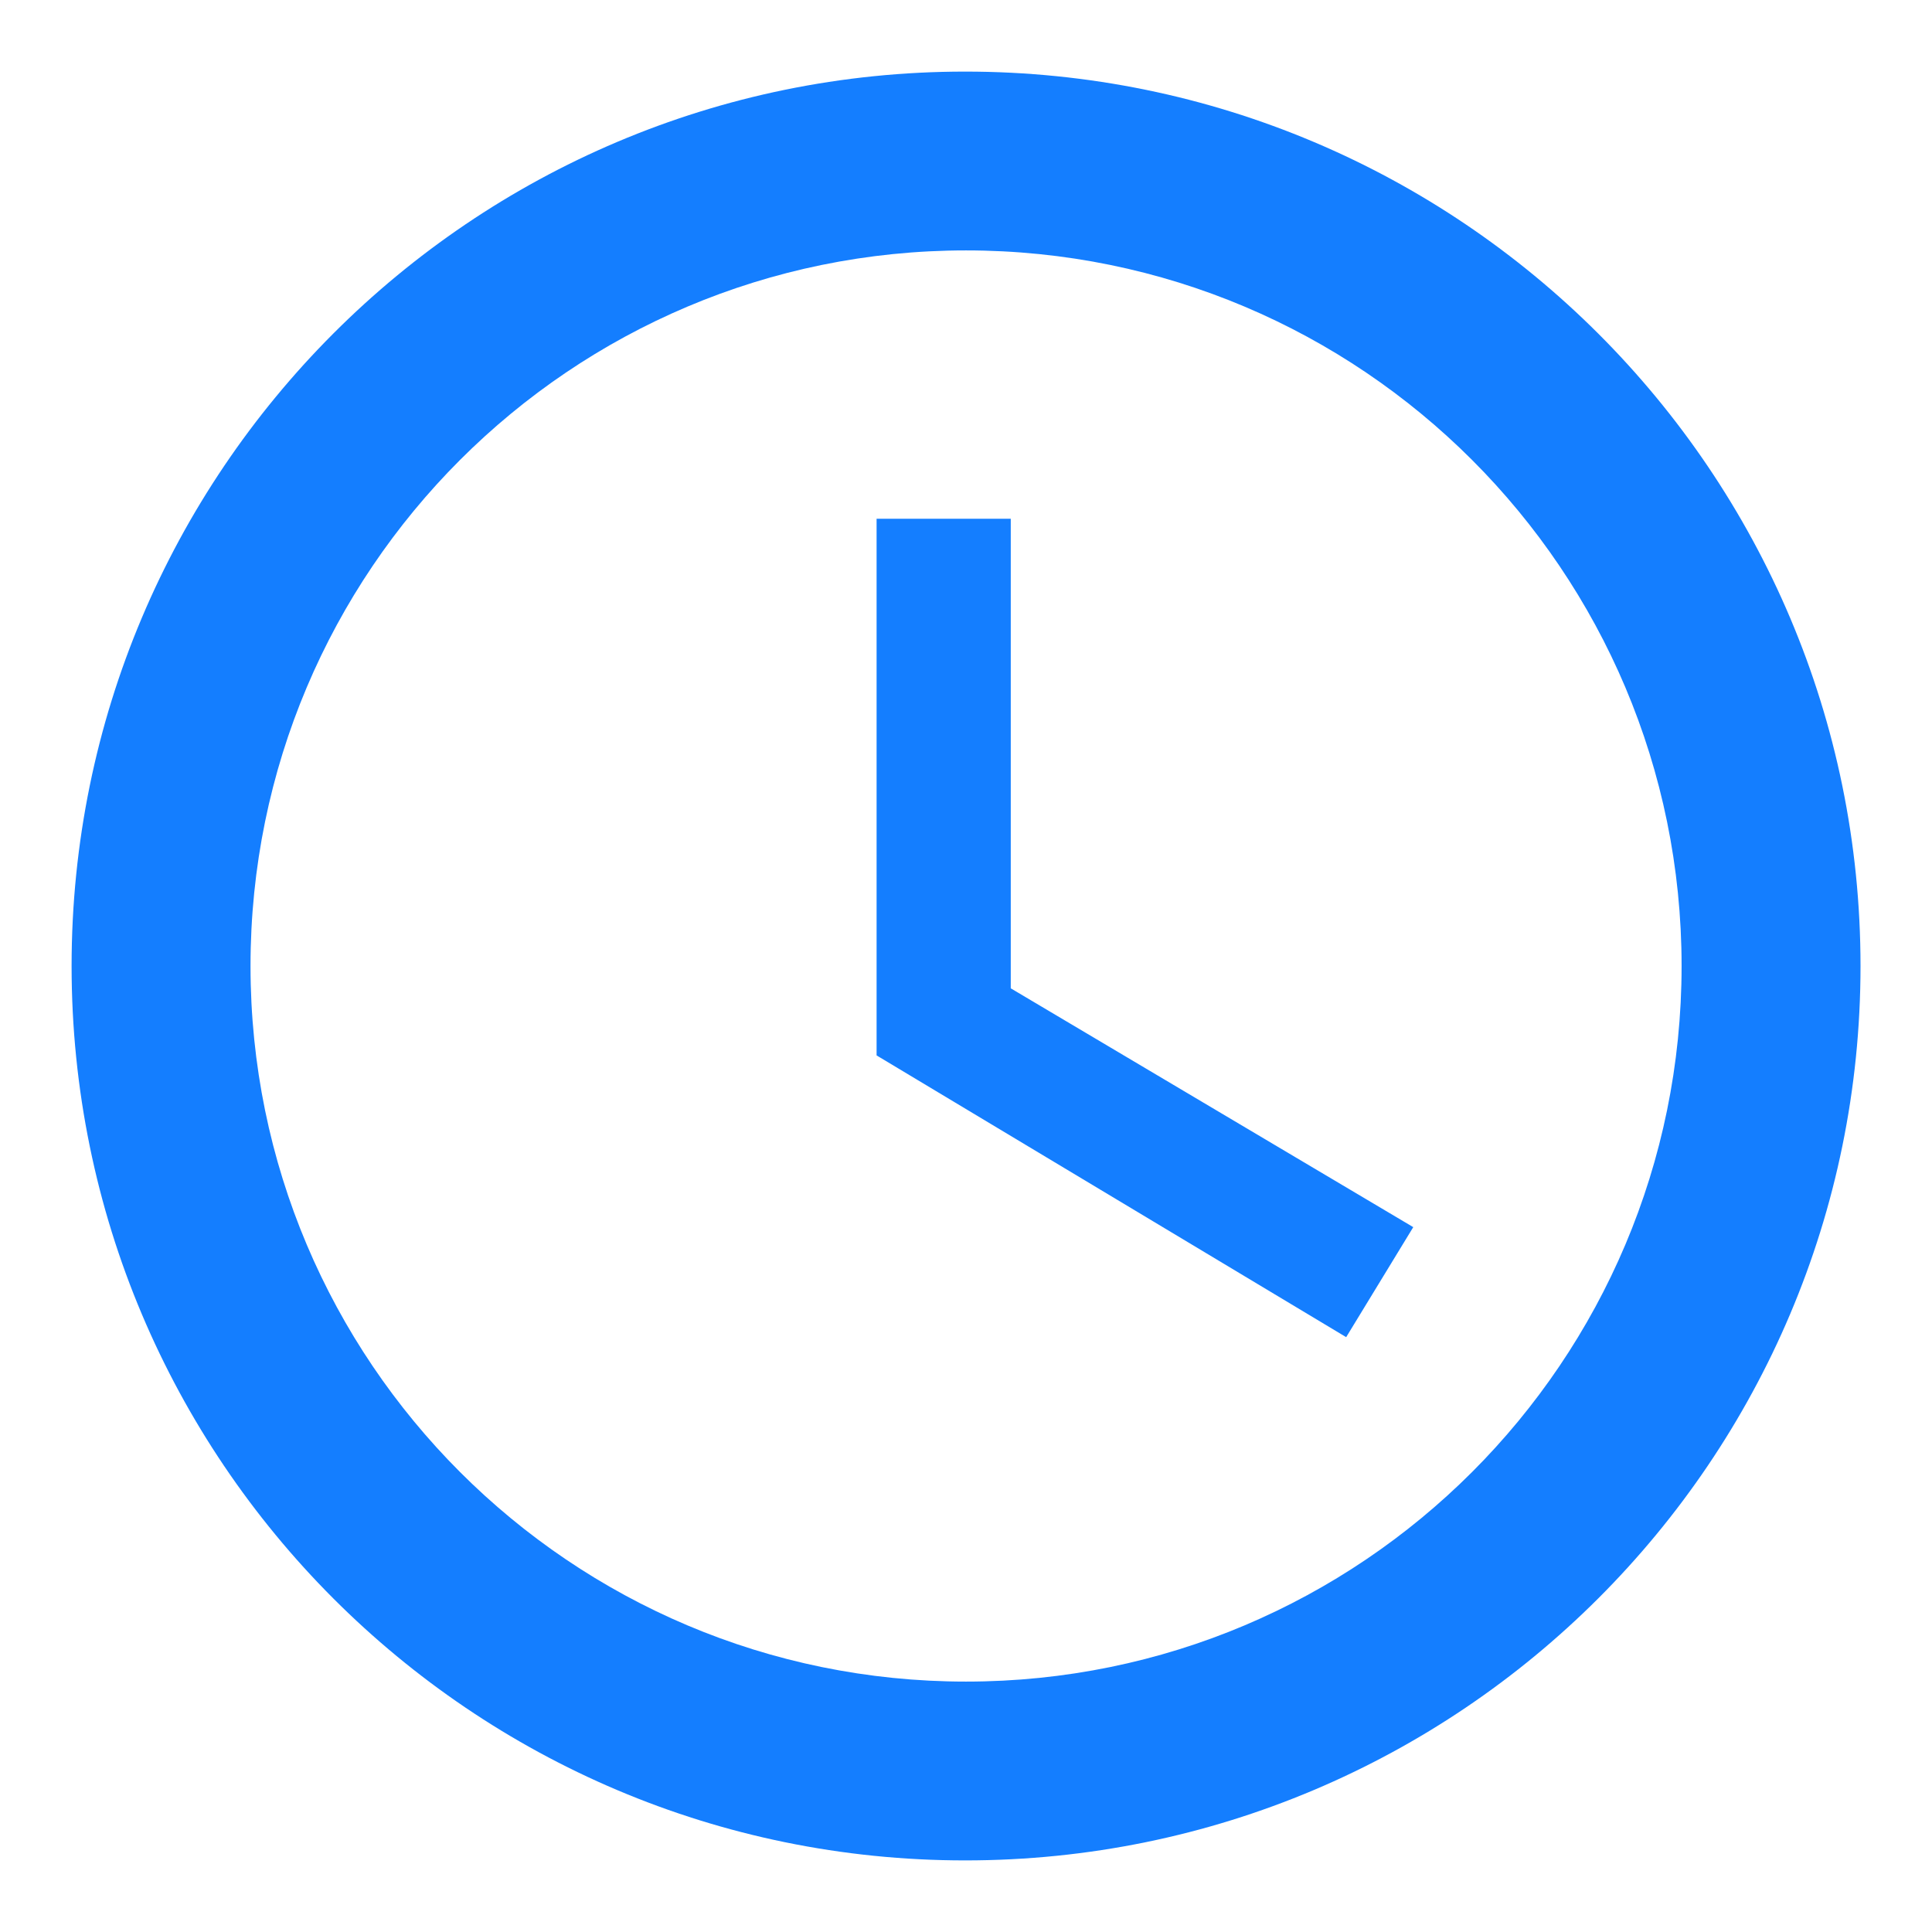
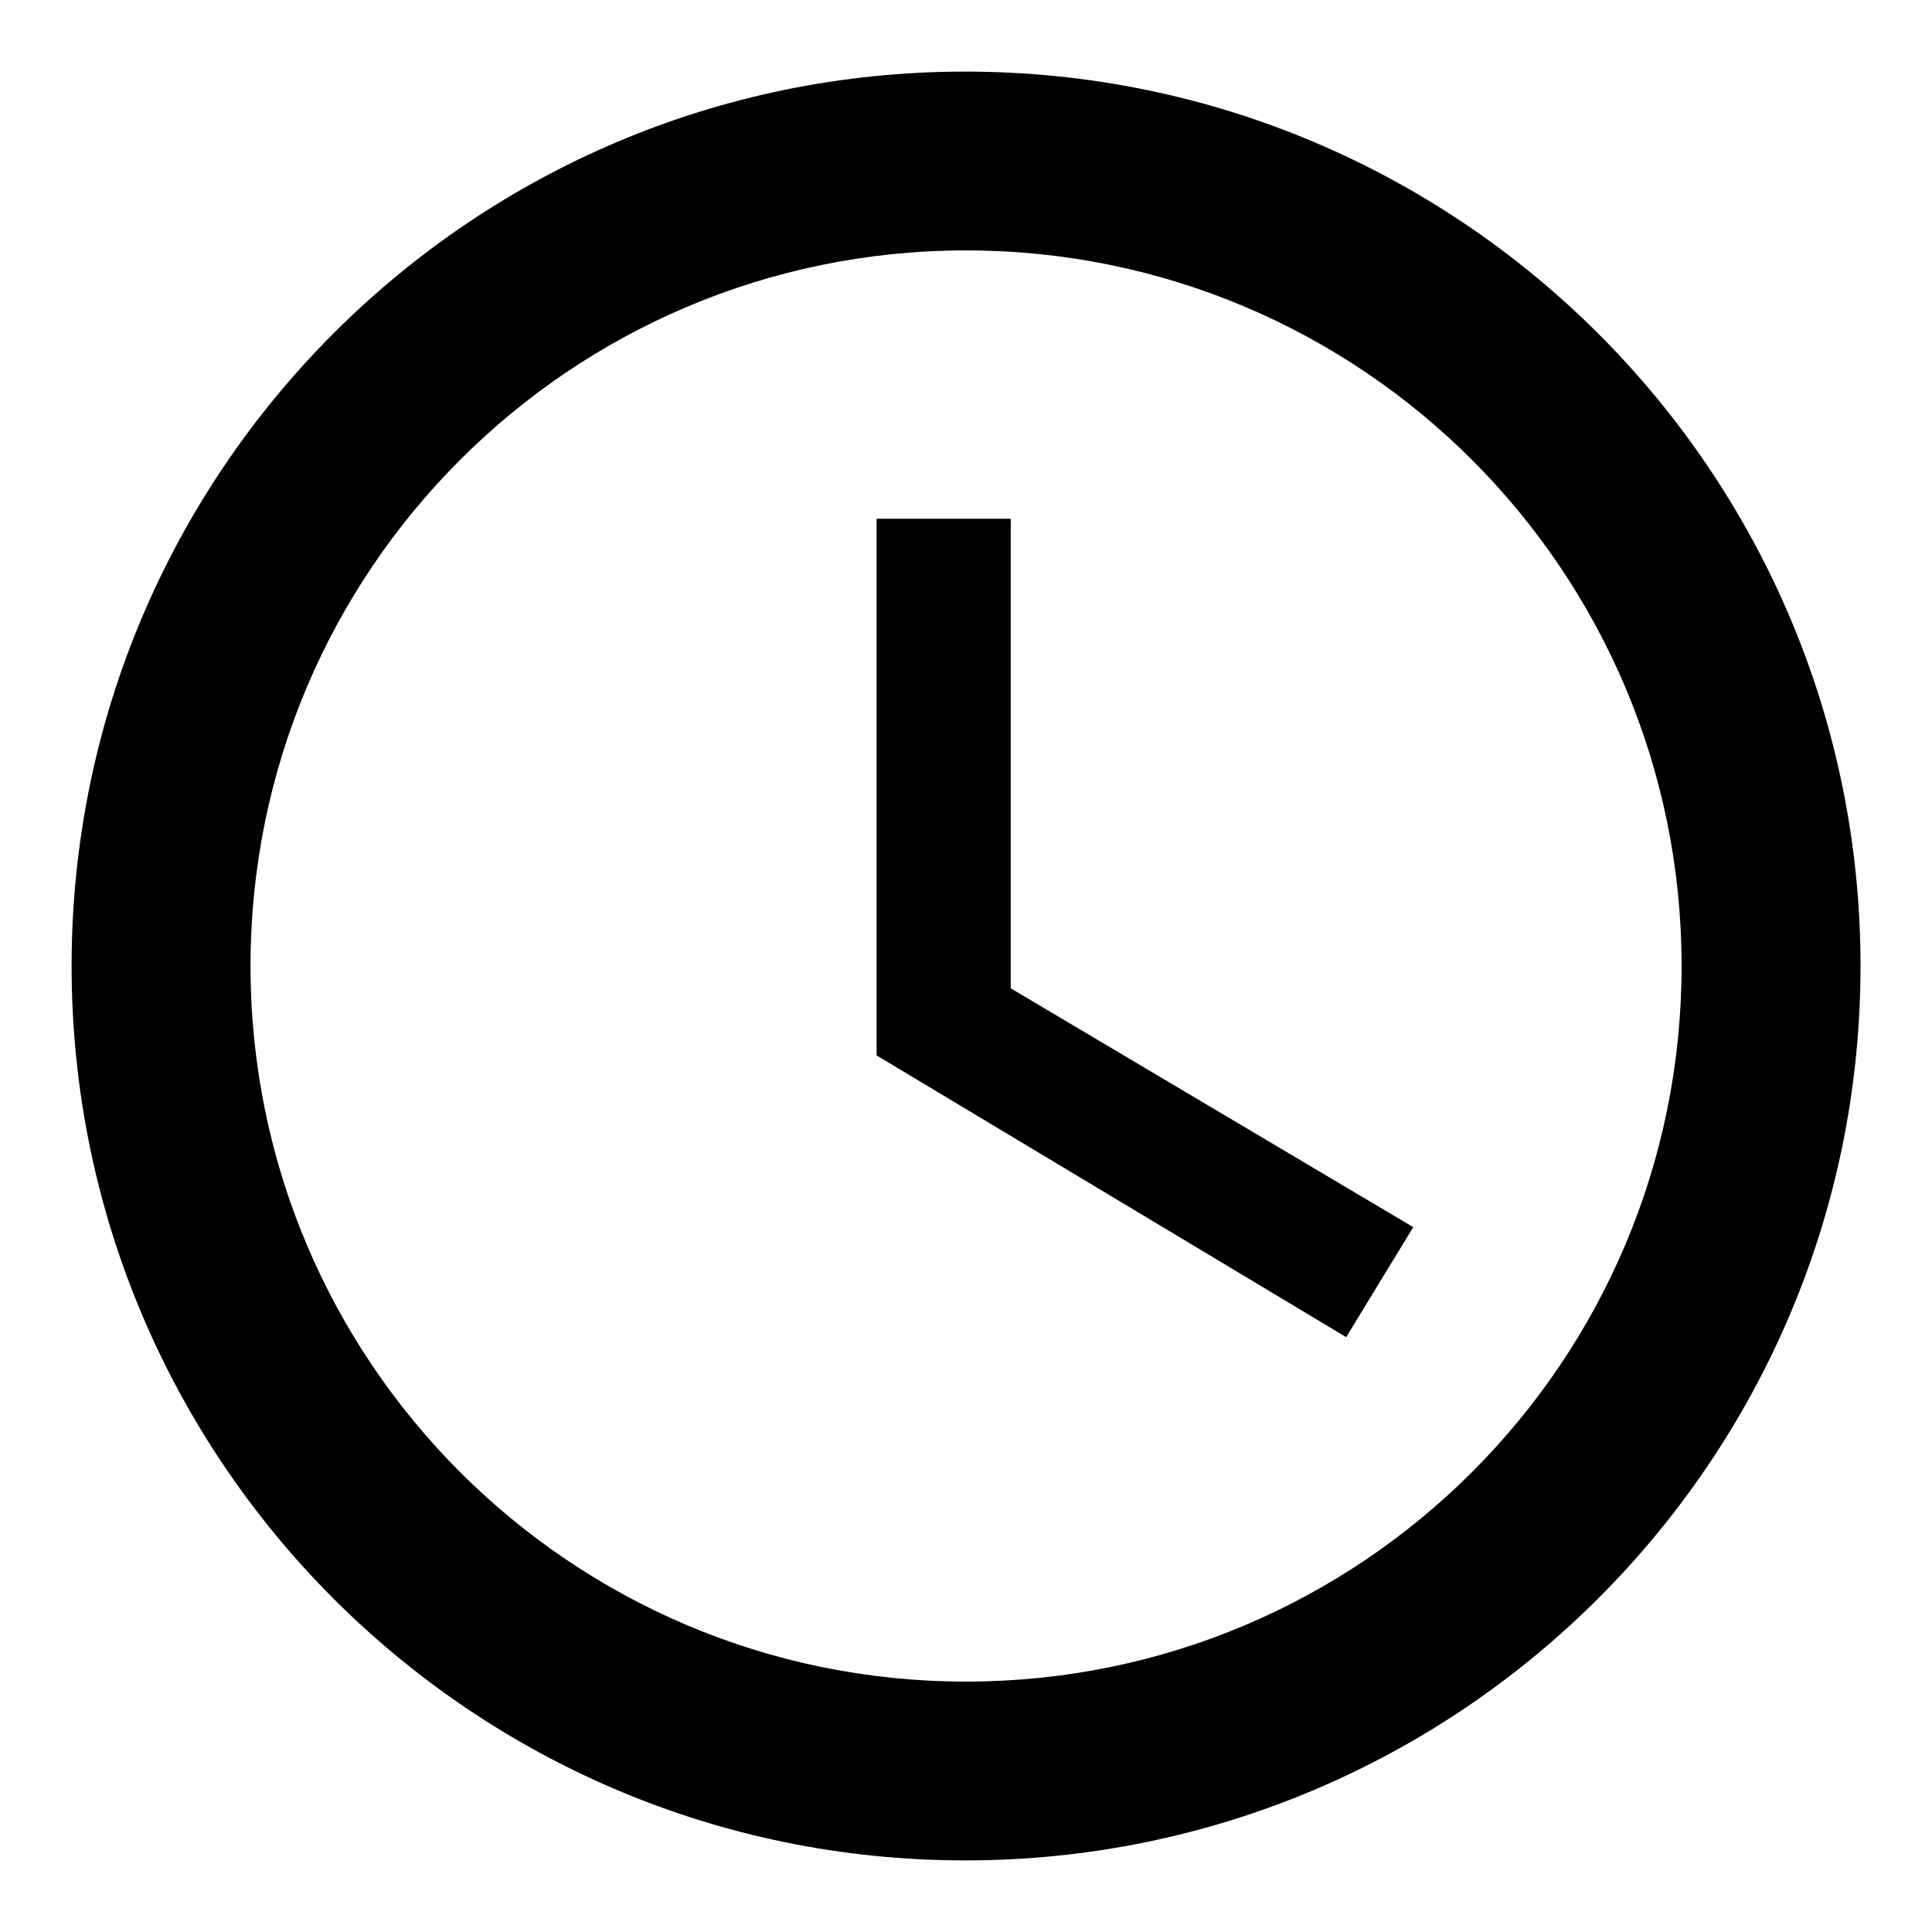
- <svg xmlns="http://www.w3.org/2000/svg" width="18" height="18" viewBox="0 0 18 18" fill="none">
-   <path d="M8.992 0.667C4.392 0.667 0.667 4.4 0.667 9C0.667 13.6 4.392 17.333 8.992 17.333C13.6 17.333 17.334 13.6 17.334 9C17.334 4.4 13.6 0.667 8.992 0.667ZM9 15.667C5.317 15.667 2.334 12.683 2.334 9C2.334 5.317 5.317 2.333 9 2.333C12.684 2.333 15.667 5.317 15.667 9C15.667 12.683 12.684 15.667 9 15.667ZM9.417 4.833H8.167V9.833L12.542 12.458L13.167 11.433L9.417 9.208V4.833Z" fill="#147EFF" />
+ <svg xmlns="http://www.w3.org/2000/svg" width="18" height="18" viewBox="0 0 18 18" fill="current">
+   <path d="M8.992 0.667C4.392 0.667 0.667 4.4 0.667 9C0.667 13.6 4.392 17.333 8.992 17.333C13.6 17.333 17.334 13.6 17.334 9C17.334 4.4 13.6 0.667 8.992 0.667ZM9 15.667C5.317 15.667 2.334 12.683 2.334 9C2.334 5.317 5.317 2.333 9 2.333C12.684 2.333 15.667 5.317 15.667 9C15.667 12.683 12.684 15.667 9 15.667ZM9.417 4.833H8.167V9.833L12.542 12.458L13.167 11.433L9.417 9.208V4.833Z" fill="current" />
</svg>
